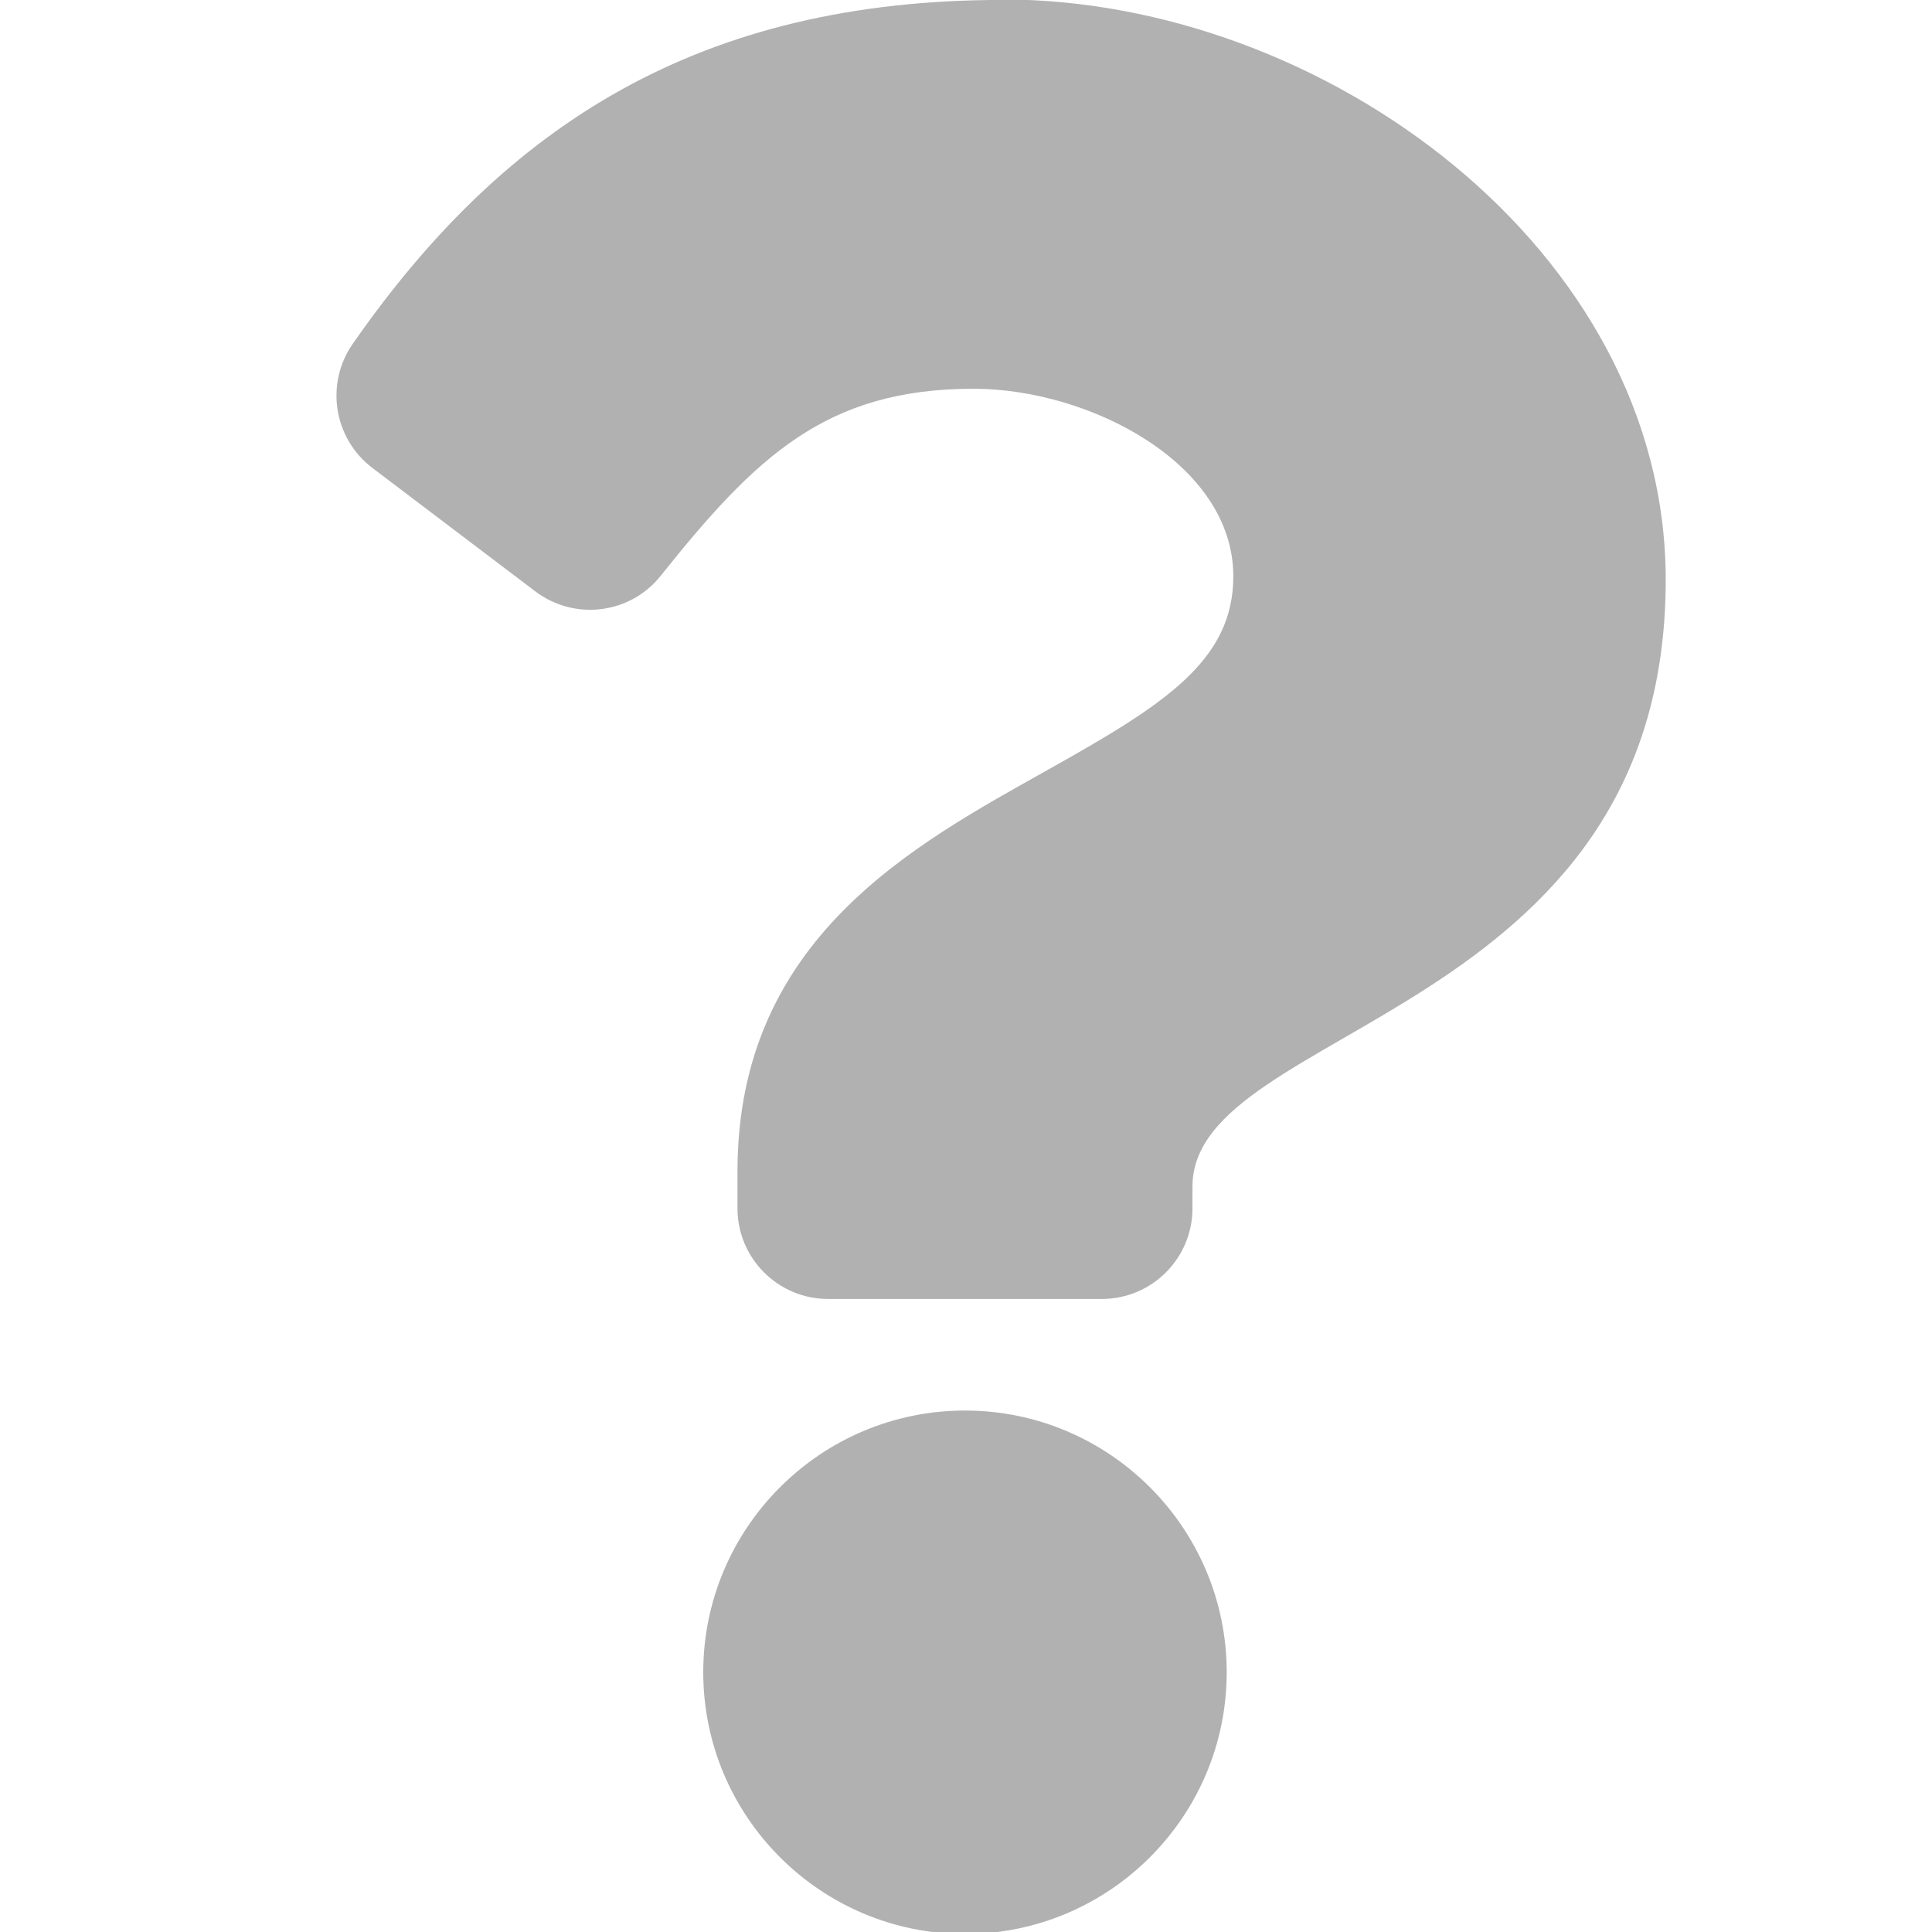
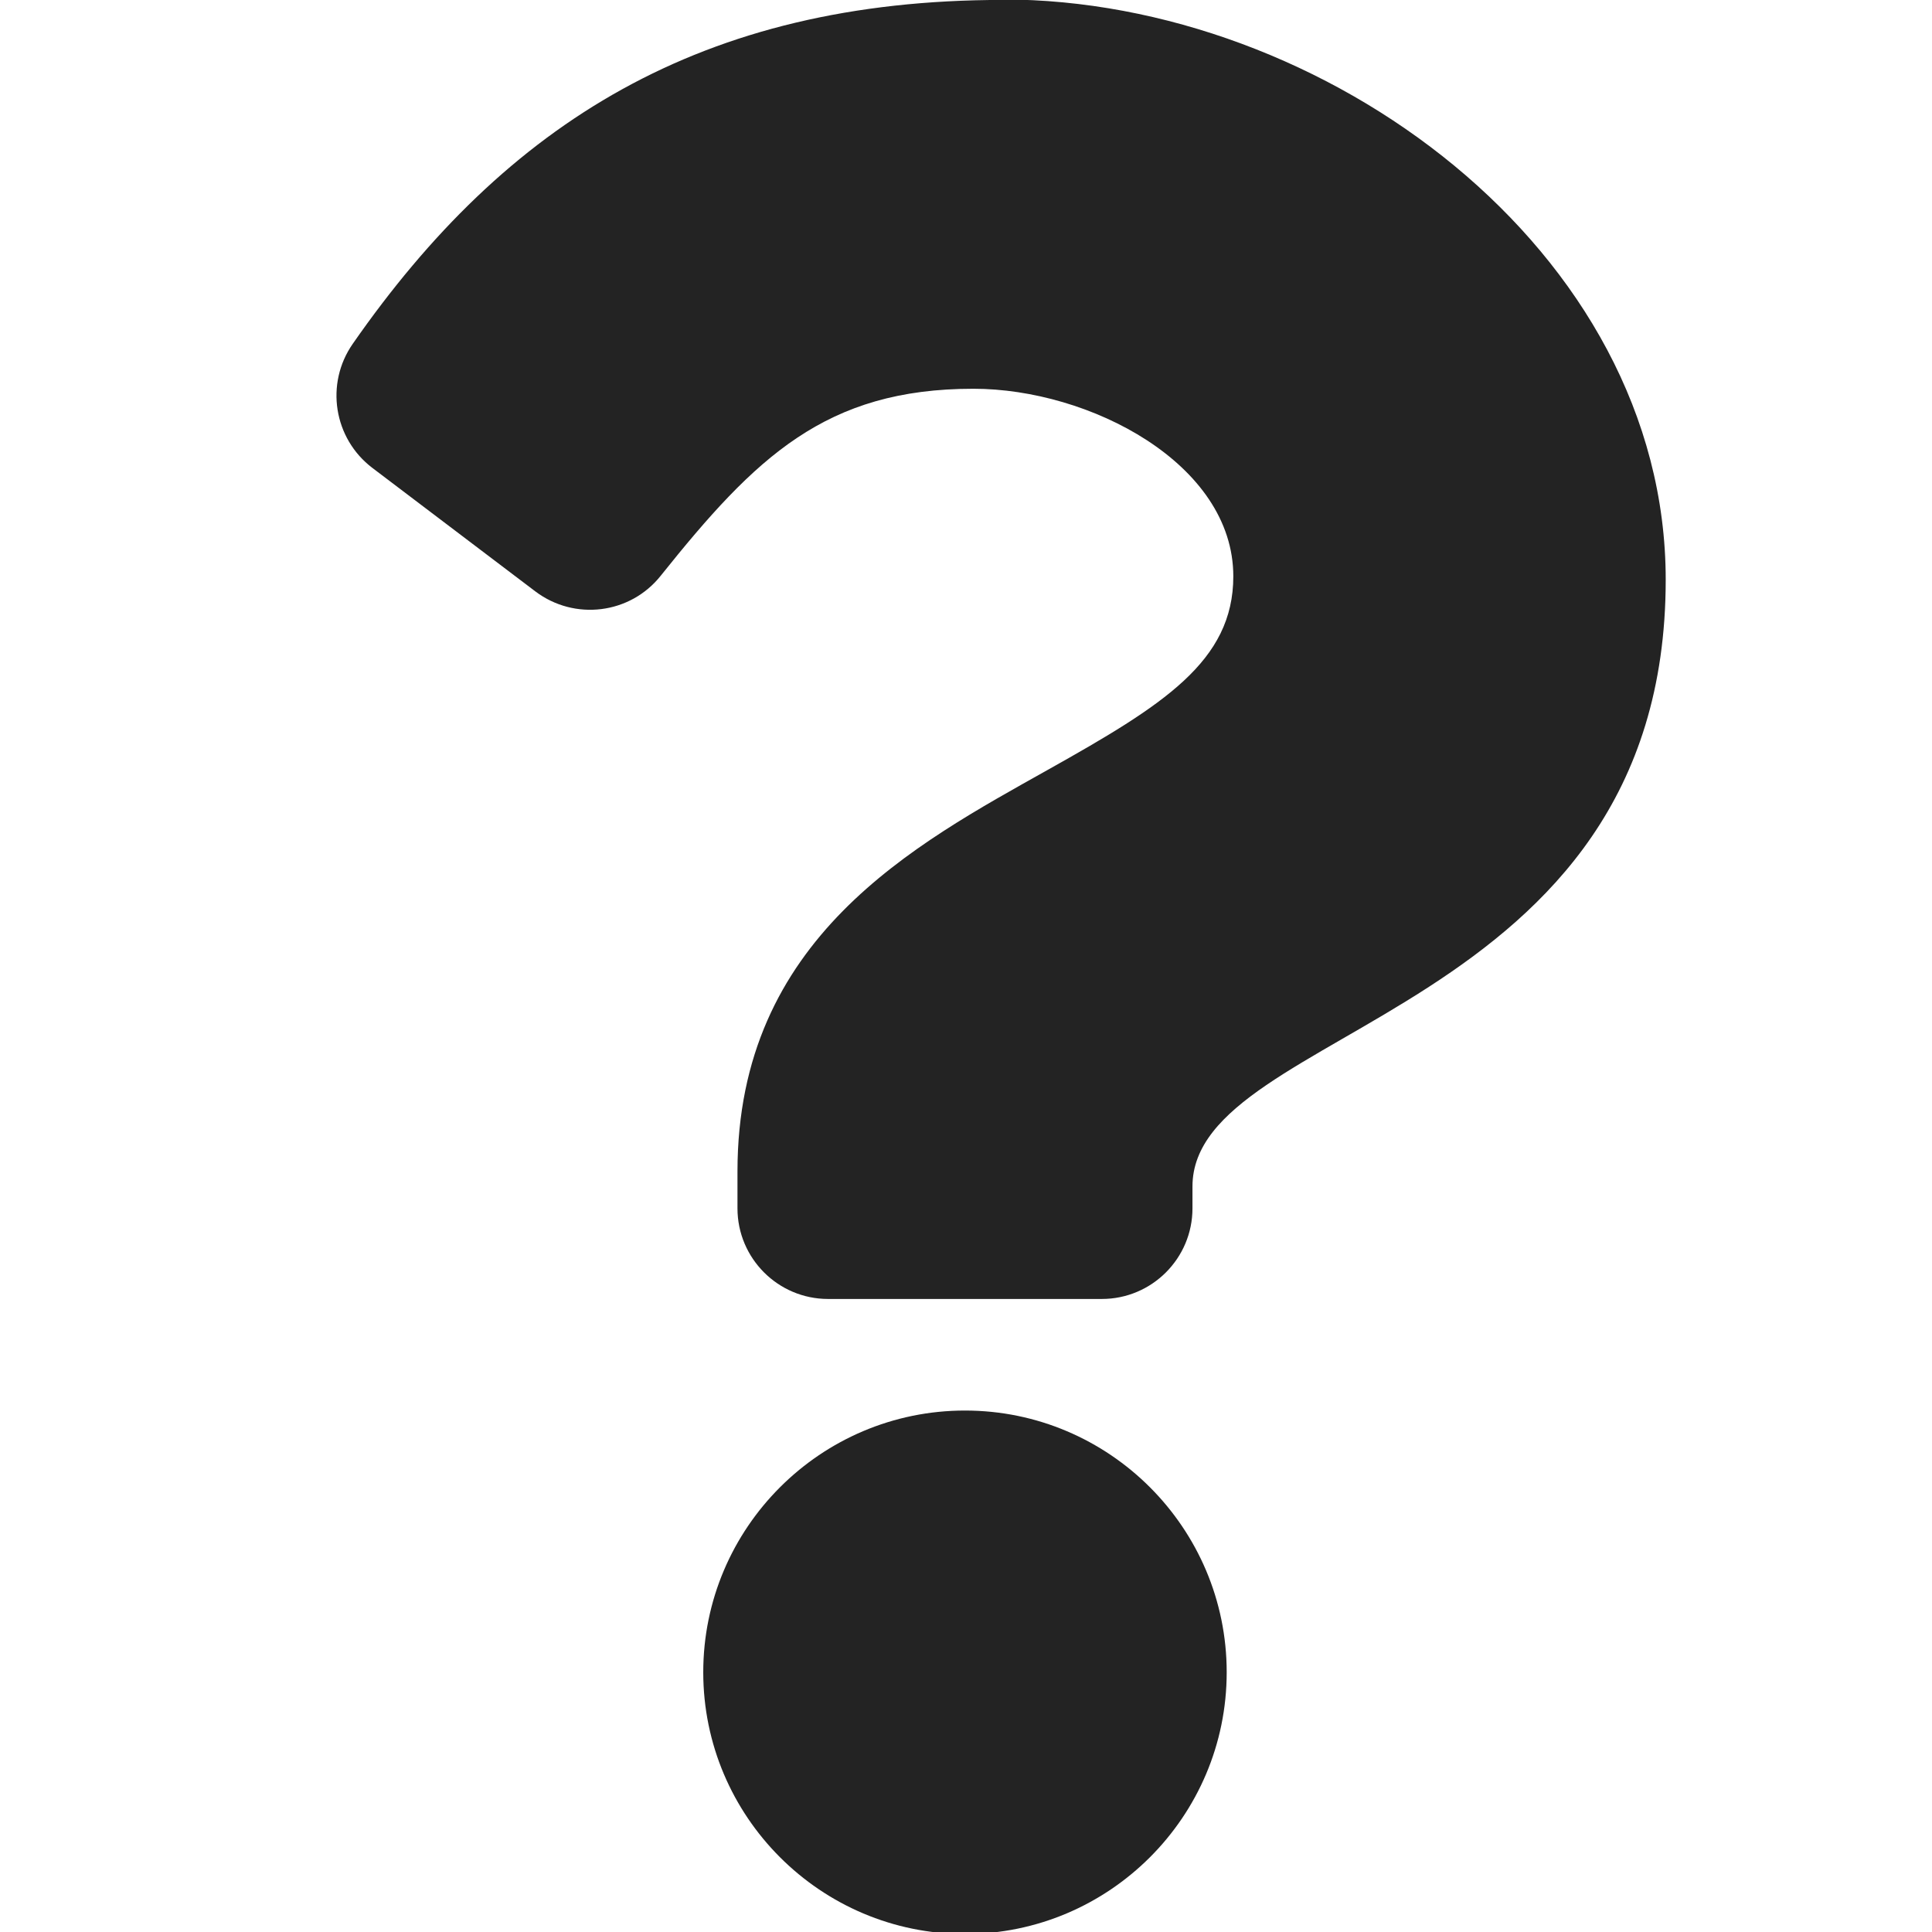
<svg xmlns="http://www.w3.org/2000/svg" width="32" height="32" viewBox="0 0 8.467 8.467" version="1.1" id="svg8">
  <defs id="defs2" />
  <g id="layer1" transform="translate(0,-288.5333)">
-     <path id="path935" d="m 4.395,288.533 c -1.321,0 -2.177,0.541 -2.849,1.507 -0.122,0.175 -0.084,0.415 0.086,0.544 l 0.714,0.541 c 0.172,0.13 0.416,0.1 0.55,-0.069 0.415,-0.519 0.722,-0.819 1.37,-0.819 0.509,0 1.139,0.328 1.139,0.822 0,0.373 -0.308,0.565 -0.811,0.847 -0.586,0.329 -1.362,0.738 -1.362,1.761 v 0.162 c 0,0.219 0.178,0.397 0.397,0.397 h 1.2 c 0.219,0 0.397,-0.178 0.397,-0.397 v -0.096 c 0,-0.709 2.074,-0.739 2.074,-2.659 1.64e-5,-1.446 -1.5,-2.543 -2.905,-2.543 z m -0.166,6.182 c -0.632,0 -1.147,0.514 -1.147,1.147 0,0.632 0.514,1.147 1.147,1.147 0.632,0 1.147,-0.514 1.147,-1.147 0,-0.632 -0.514,-1.147 -1.147,-1.147 z" style="stroke-width:0.017;fill:#b1b1b1;fill-opacity:1" />
+     <path id="path935" d="m 4.395,288.533 c -1.321,0 -2.177,0.541 -2.849,1.507 -0.122,0.175 -0.084,0.415 0.086,0.544 l 0.714,0.541 c 0.172,0.13 0.416,0.1 0.55,-0.069 0.415,-0.519 0.722,-0.819 1.37,-0.819 0.509,0 1.139,0.328 1.139,0.822 0,0.373 -0.308,0.565 -0.811,0.847 -0.586,0.329 -1.362,0.738 -1.362,1.761 v 0.162 c 0,0.219 0.178,0.397 0.397,0.397 h 1.2 c 0.219,0 0.397,-0.178 0.397,-0.397 v -0.096 c 0,-0.709 2.074,-0.739 2.074,-2.659 1.64e-5,-1.446 -1.5,-2.543 -2.905,-2.543 z m -0.166,6.182 c -0.632,0 -1.147,0.514 -1.147,1.147 0,0.632 0.514,1.147 1.147,1.147 0.632,0 1.147,-0.514 1.147,-1.147 0,-0.632 -0.514,-1.147 -1.147,-1.147 z" style="stroke-width:0.017;fill:#232323;fill-opacity:1" />
  </g>
</svg>
